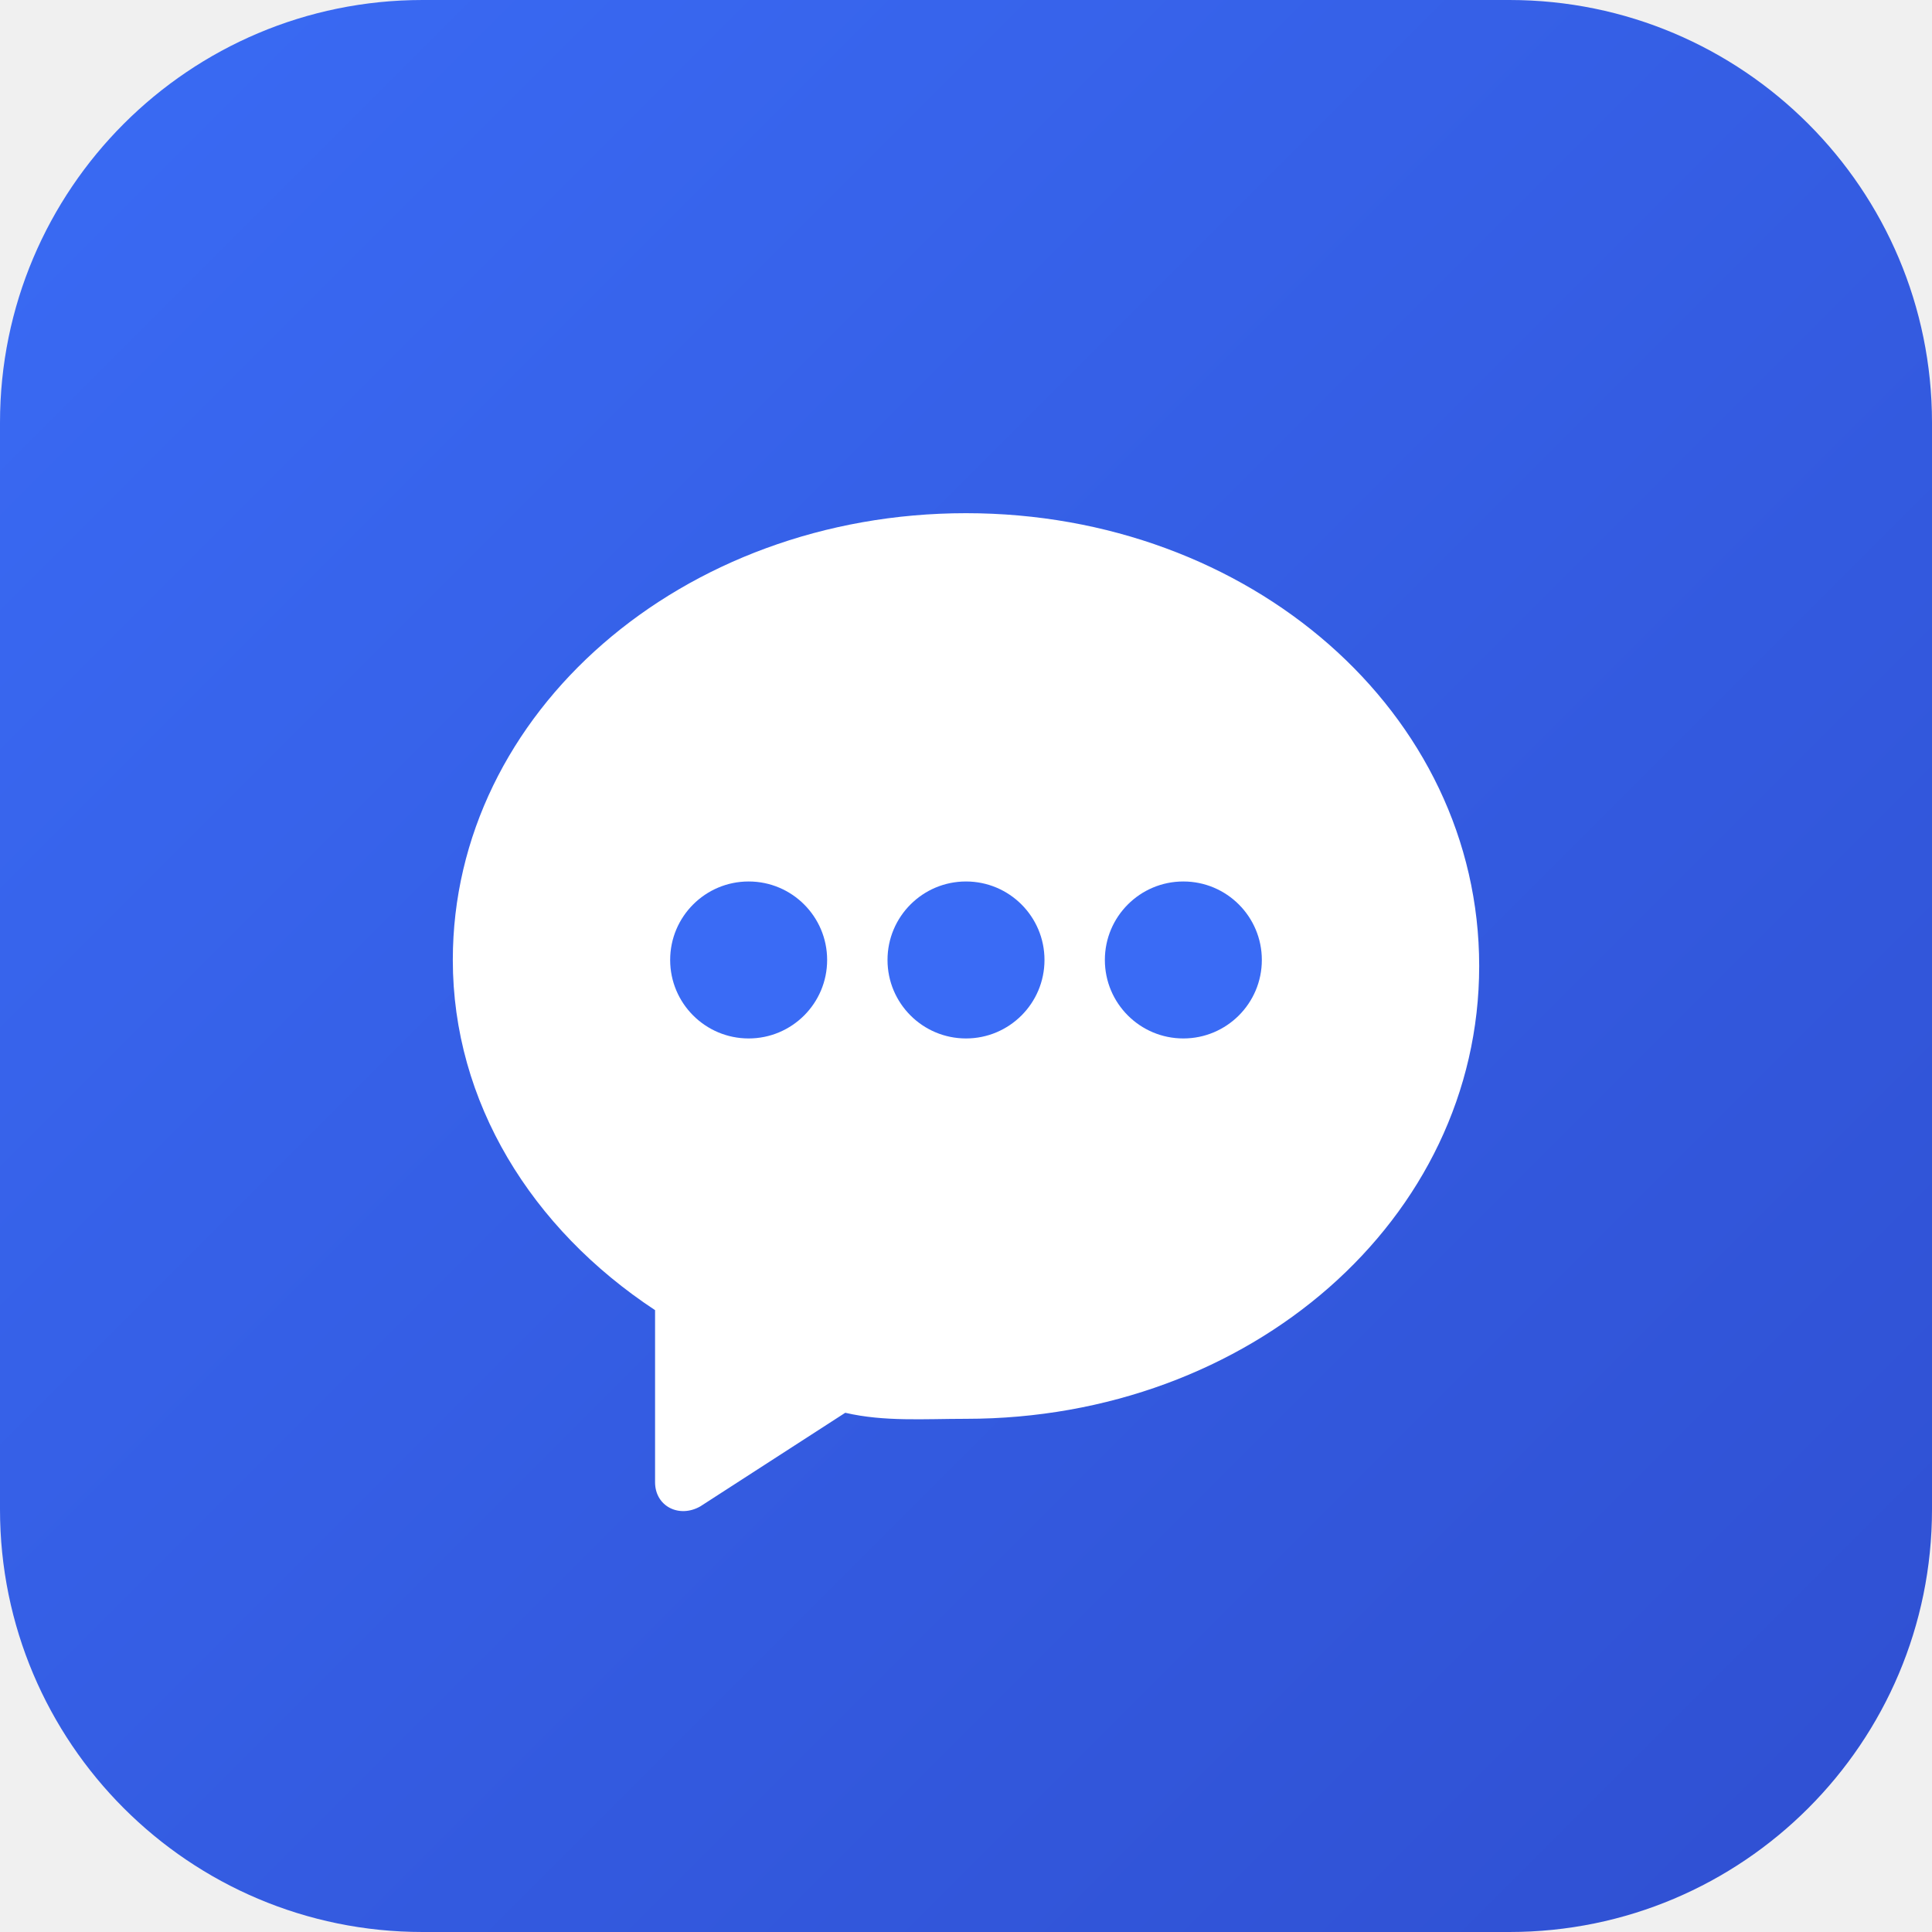
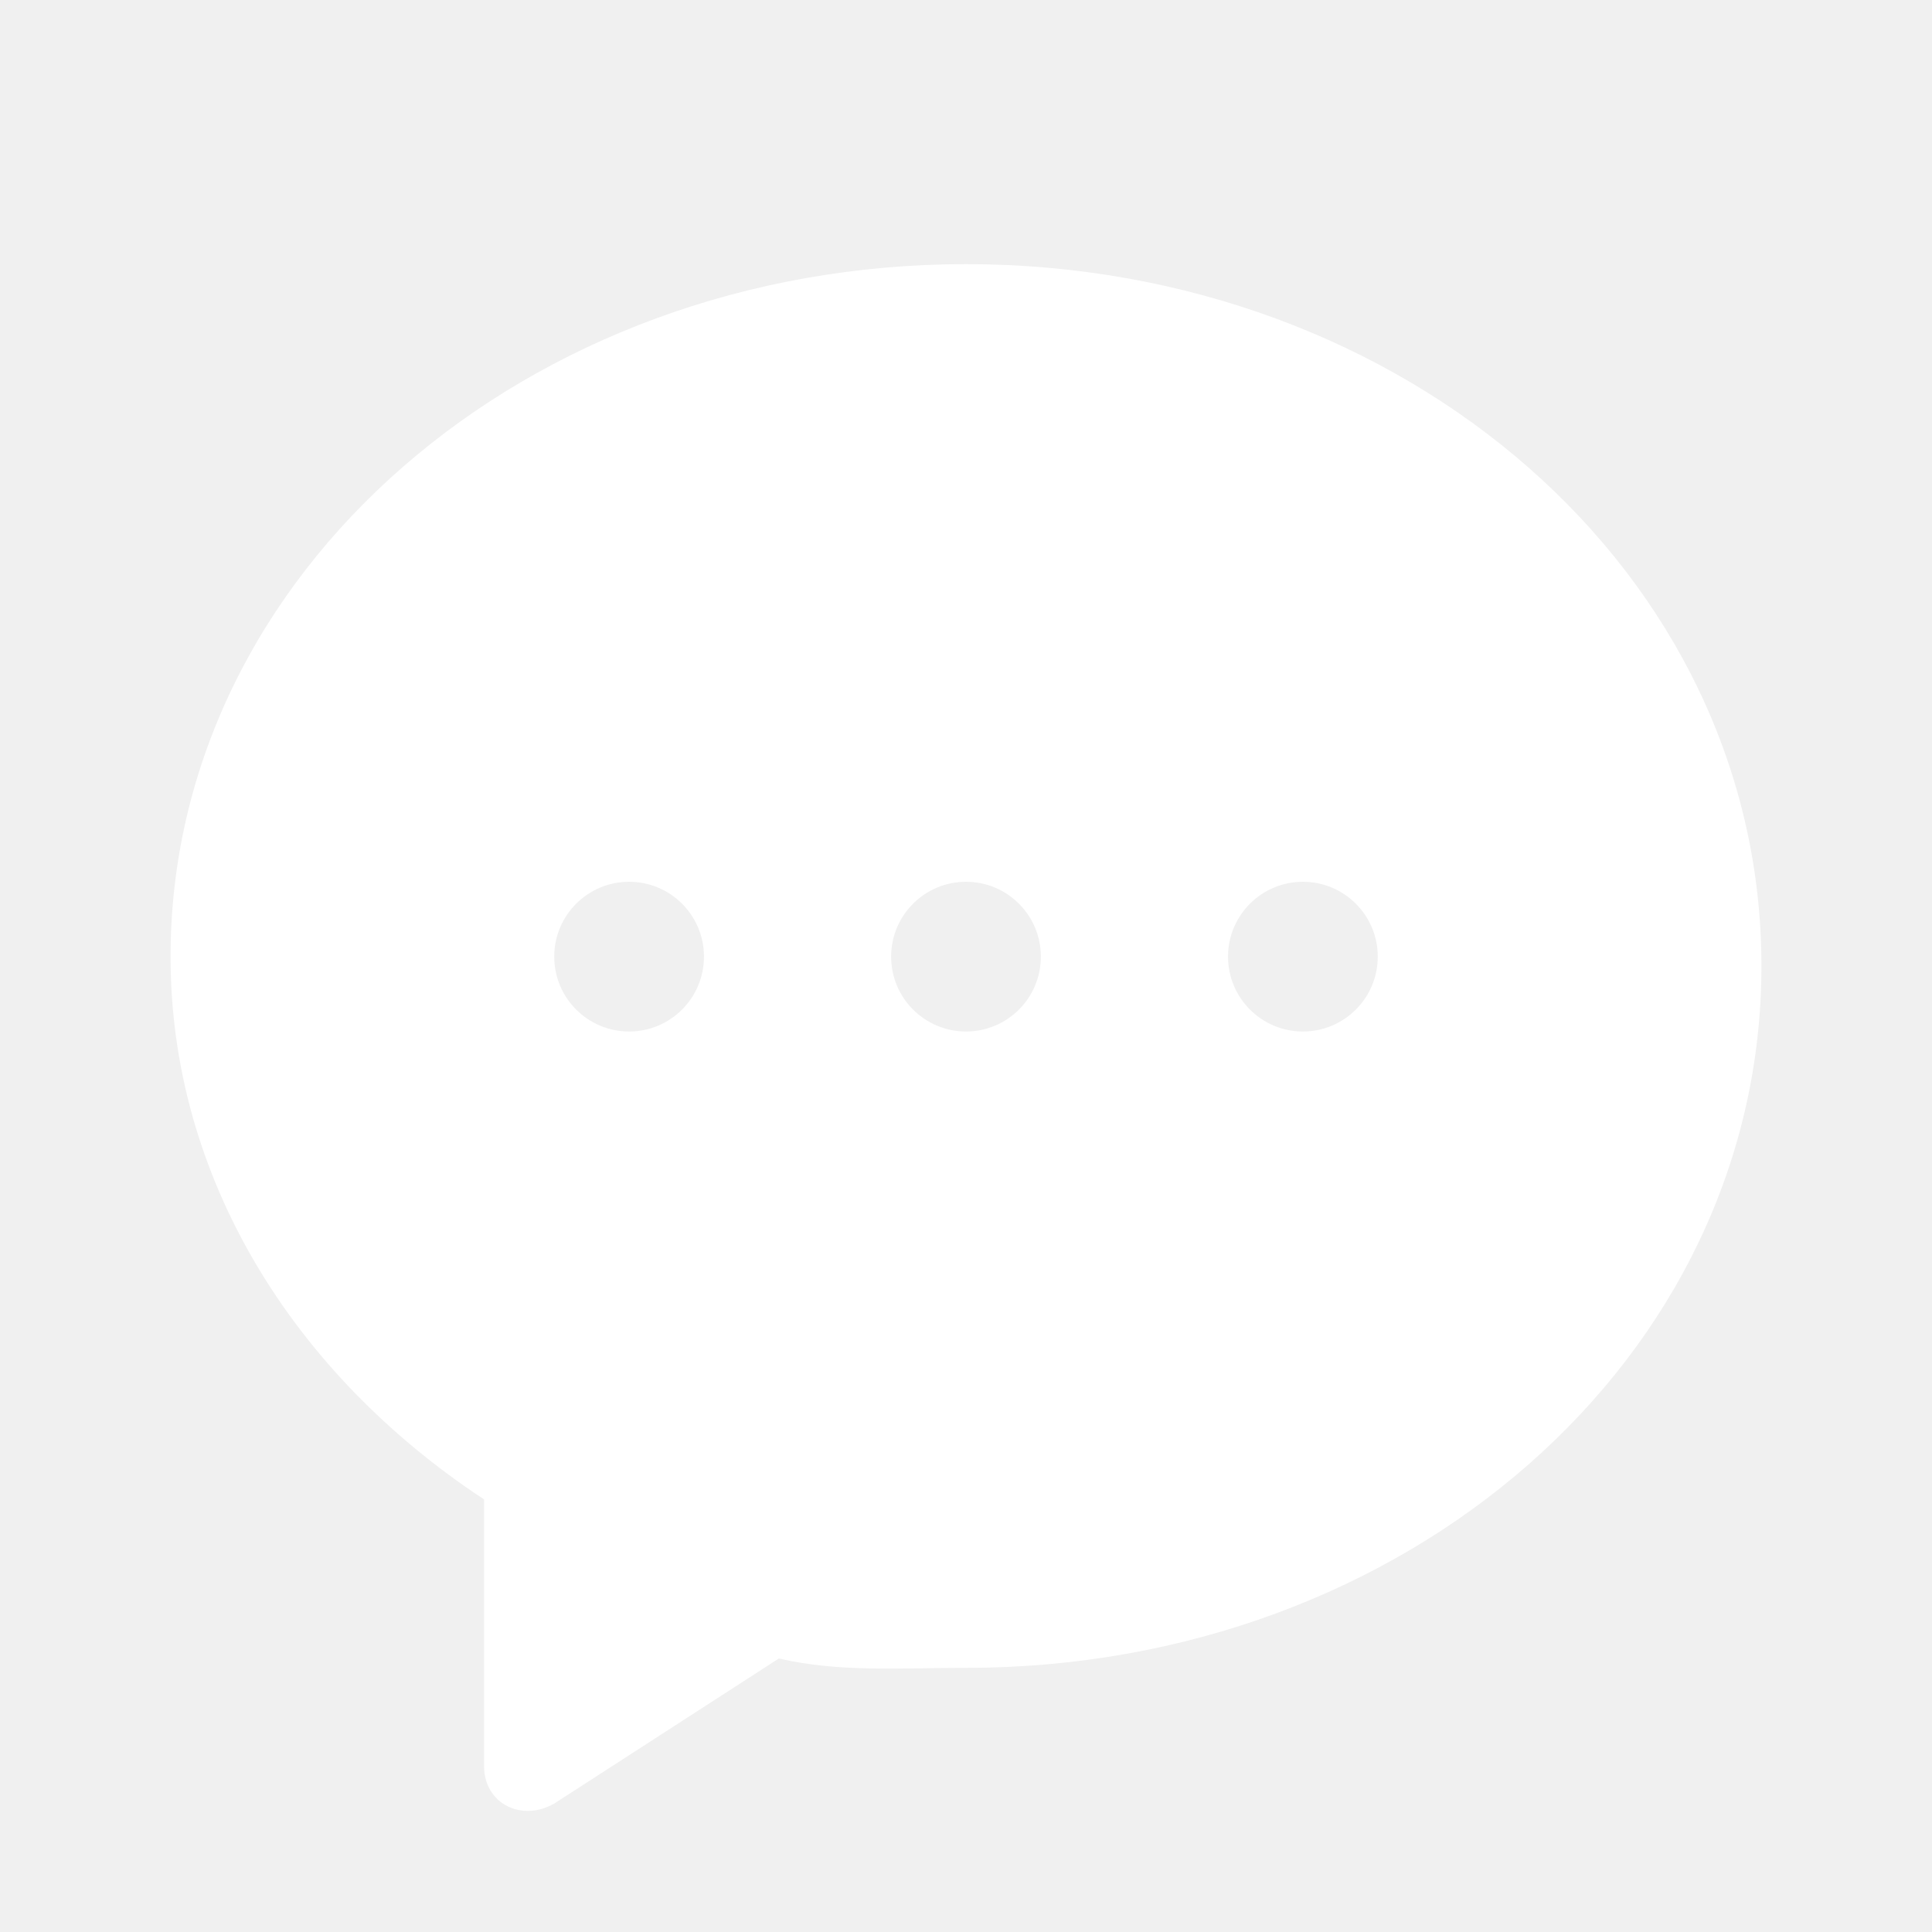
- <svg xmlns="http://www.w3.org/2000/svg" viewBox="0 0 64 64">
-   <defs>
-     <linearGradient id="b" x1="0" y1="0" x2="1" y2="1">
-       <stop offset="0" stop-color="#3a6bf5" />
-       <stop offset="1" stop-color="#2f4fd1" />
-     </linearGradient>
-   </defs>
-   <rect width="64" height="64" rx="14" fill="url(#b)" />
-   <path fill="#fff" d="M32 17c-9.4 0-17 6.6-17 14.8 0 4.7 2.6 8.9 6.7 11.6v5.7c0 .8.8 1.2 1.5.8l4.8-3.1c1.3.3 2.6.2 4 .2 9.4 0 17-6.6 17-15C49 23.6 41.4 17 32 17z" />
-   <circle cx="24.8" cy="31.8" r="2.6" fill="#3a6bf5" />
-   <circle cx="32" cy="31.8" r="2.6" fill="#3a6bf5" />
-   <circle cx="39.2" cy="31.8" r="2.6" fill="#3a6bf5" />
+ <svg xmlns="http://www.w3.org/2000/svg" viewBox="0 0 64 64" style="fill-rule:evenodd;clip-rule:evenodd;stroke-linejoin:round;stroke-miterlimit:2">
+   <path fill="#fff" transform="translate(32 32) scale(1.55) translate(-32 -32)" d="M32 17c-9.4 0-17 6.6-17 14.8 0 4.7 2.6 8.9 6.7 11.6v5.7c0 .8.8 1.2 1.5.8l4.8-3.1c1.3.3 2.6.2 4 .2 9.4 0 17-6.6 17-15C49 23.6 41.4 17 32 17z M24.8 30.2a1.6 1.6 0 1 0 0 3.2 1.6 1.6 0 1 0 0-3.2z M32 30.2a1.6 1.6 0 1 0 0 3.2 1.6 1.6 0 1 0 0-3.2z M39.2 30.2a1.6 1.6 0 1 0 0 3.2 1.6 1.6 0 1 0 0-3.2z" />
</svg>
